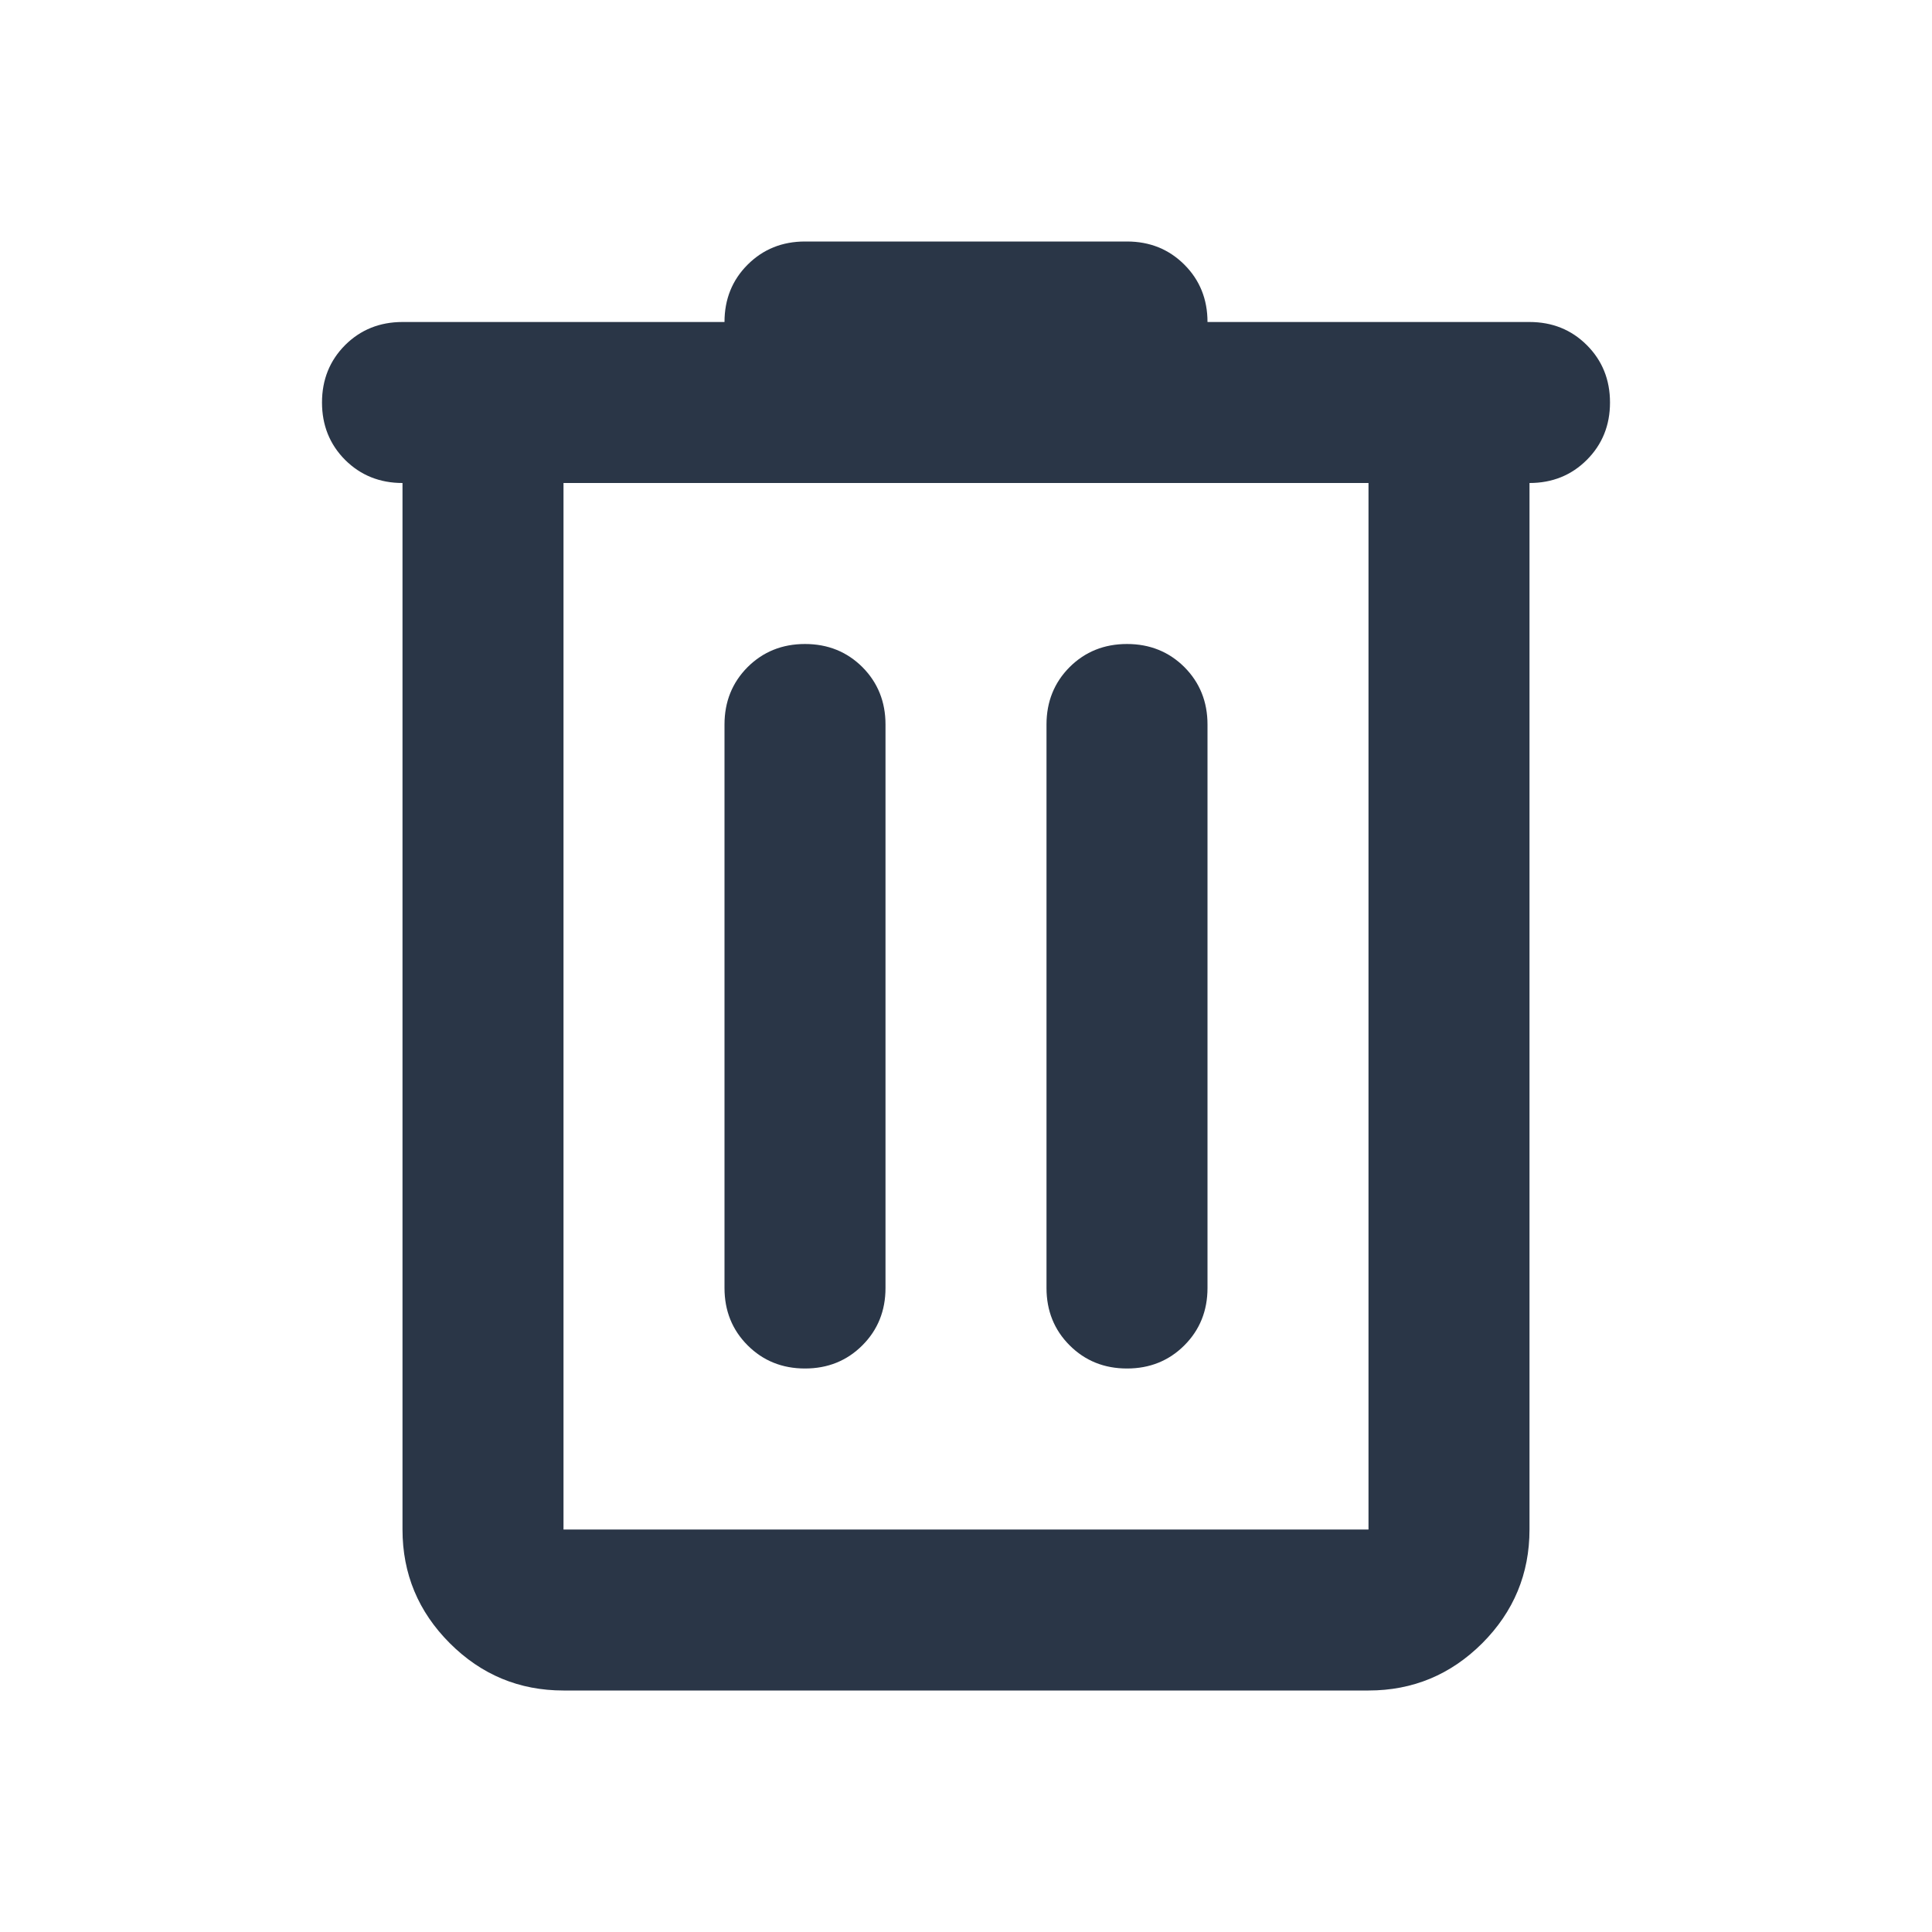
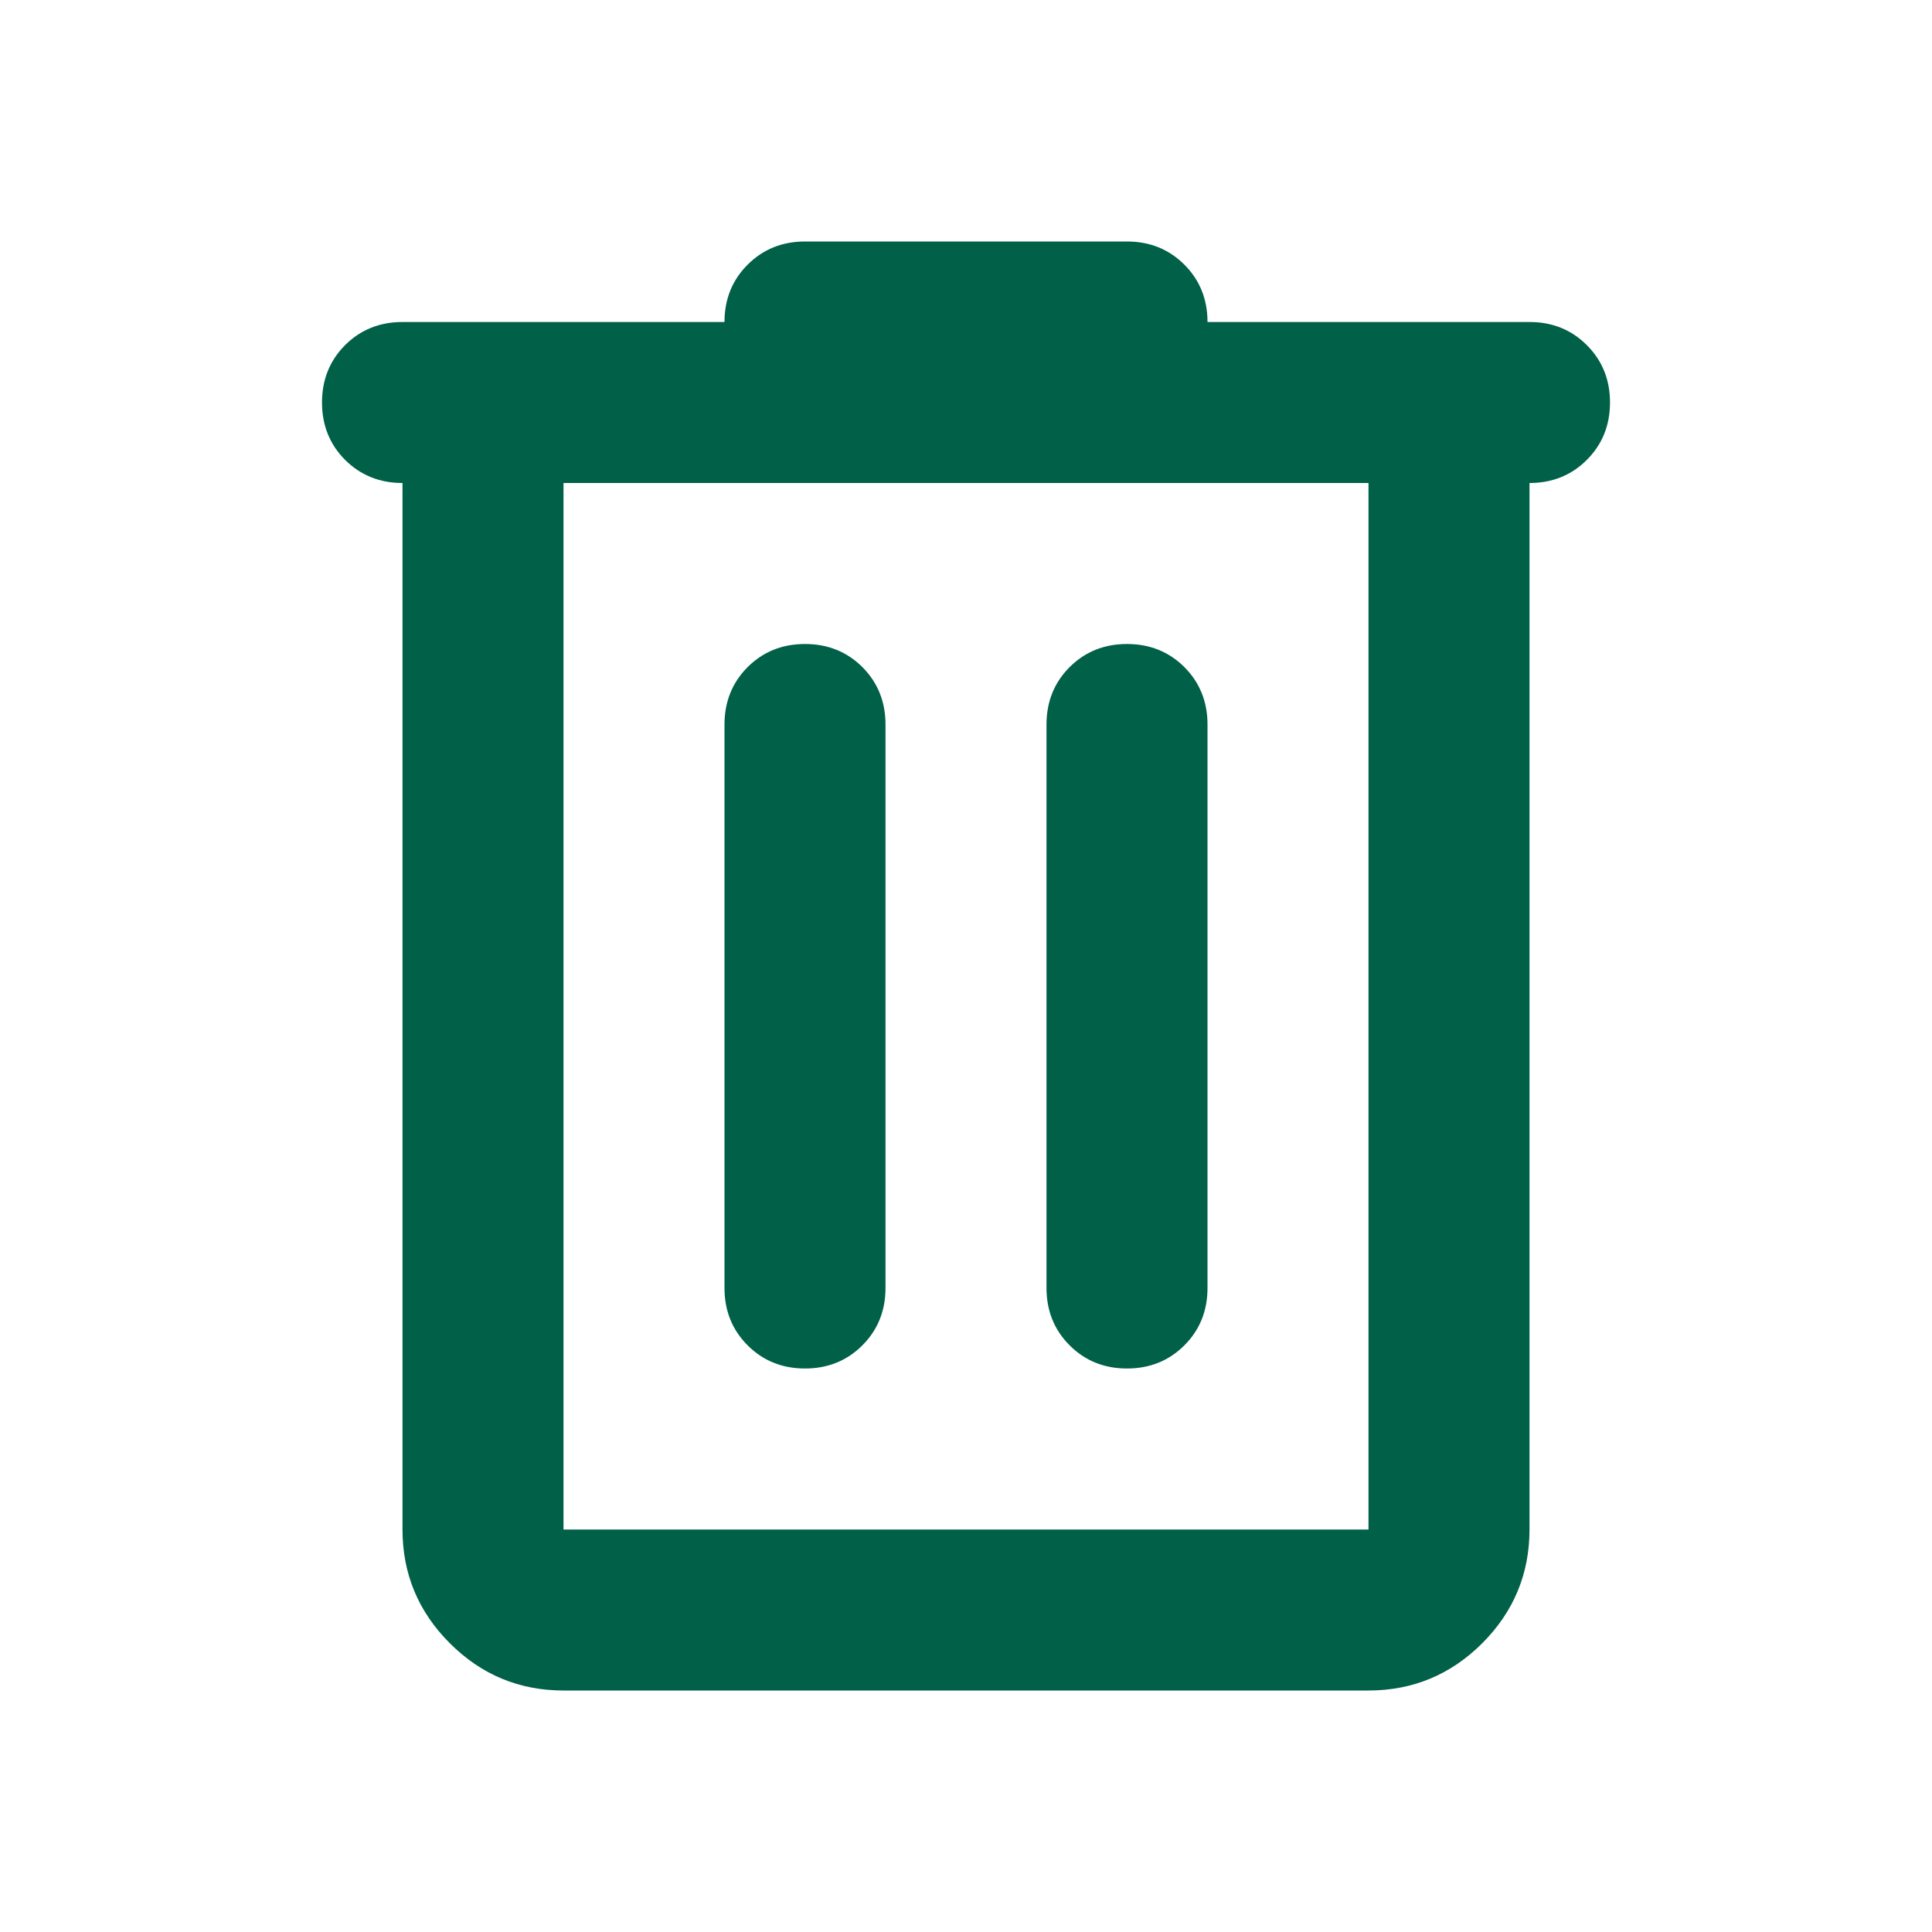
<svg xmlns="http://www.w3.org/2000/svg" width="24" height="24" viewBox="0 0 24 24" fill="none">
  <mask id="mask0_75601_14820" style="mask-type:alpha" maskUnits="userSpaceOnUse" x="0" y="0" width="24" height="24">
    <rect width="24" height="24" fill="#D9D9D9" />
  </mask>
  <g mask="url(#mask0_75601_14820)">
-     <path d="M7 21C6.45 21 5.979 20.804 5.588 20.413C5.196 20.021 5 19.55 5 19V6C4.717 6 4.479 5.904 4.287 5.713C4.096 5.521 4 5.283 4 5C4 4.717 4.096 4.479 4.287 4.287C4.479 4.096 4.717 4 5 4H9C9 3.717 9.096 3.479 9.287 3.288C9.479 3.096 9.717 3 10 3H14C14.283 3 14.521 3.096 14.713 3.288C14.904 3.479 15 3.717 15 4H19C19.283 4 19.521 4.096 19.712 4.287C19.904 4.479 20 4.717 20 5C20 5.283 19.904 5.521 19.712 5.713C19.521 5.904 19.283 6 19 6V19C19 19.55 18.804 20.021 18.413 20.413C18.021 20.804 17.55 21 17 21H7ZM7 6V19H17V6H7ZM9 16C9 16.283 9.096 16.521 9.287 16.712C9.479 16.904 9.717 17 10 17C10.283 17 10.521 16.904 10.713 16.712C10.904 16.521 11 16.283 11 16V9C11 8.717 10.904 8.479 10.713 8.287C10.521 8.096 10.283 8 10 8C9.717 8 9.479 8.096 9.287 8.287C9.096 8.479 9 8.717 9 9V16ZM13 16C13 16.283 13.096 16.521 13.287 16.712C13.479 16.904 13.717 17 14 17C14.283 17 14.521 16.904 14.713 16.712C14.904 16.521 15 16.283 15 16V9C15 8.717 14.904 8.479 14.713 8.287C14.521 8.096 14.283 8 14 8C13.717 8 13.479 8.096 13.287 8.287C13.096 8.479 13 8.717 13 9V16Z" fill="#2A3647" />
+     <path d="M7 21C6.45 21 5.979 20.804 5.588 20.413C5.196 20.021 5 19.55 5 19V6C4.717 6 4.479 5.904 4.287 5.713C4.096 5.521 4 5.283 4 5C4 4.717 4.096 4.479 4.287 4.287C4.479 4.096 4.717 4 5 4H9C9 3.717 9.096 3.479 9.287 3.288C9.479 3.096 9.717 3 10 3H14C14.283 3 14.521 3.096 14.713 3.288C14.904 3.479 15 3.717 15 4H19C19.283 4 19.521 4.096 19.712 4.287C19.904 4.479 20 4.717 20 5C20 5.283 19.904 5.521 19.712 5.713C19.521 5.904 19.283 6 19 6V19C19 19.55 18.804 20.021 18.413 20.413C18.021 20.804 17.55 21 17 21H7ZM7 6V19H17V6H7ZM9 16C9 16.283 9.096 16.521 9.287 16.712C9.479 16.904 9.717 17 10 17C10.283 17 10.521 16.904 10.713 16.712C10.904 16.521 11 16.283 11 16V9C11 8.717 10.904 8.479 10.713 8.287C10.521 8.096 10.283 8 10 8C9.717 8 9.479 8.096 9.287 8.287C9.096 8.479 9 8.717 9 9V16ZM13 16C13 16.283 13.096 16.521 13.287 16.712C13.479 16.904 13.717 17 14 17C14.283 17 14.521 16.904 14.713 16.712C14.904 16.521 15 16.283 15 16V9C15 8.717 14.904 8.479 14.713 8.287C14.521 8.096 14.283 8 14 8C13.717 8 13.479 8.096 13.287 8.287C13.096 8.479 13 8.717 13 9V16Z" fill="#006048" />
  </g>
</svg>
